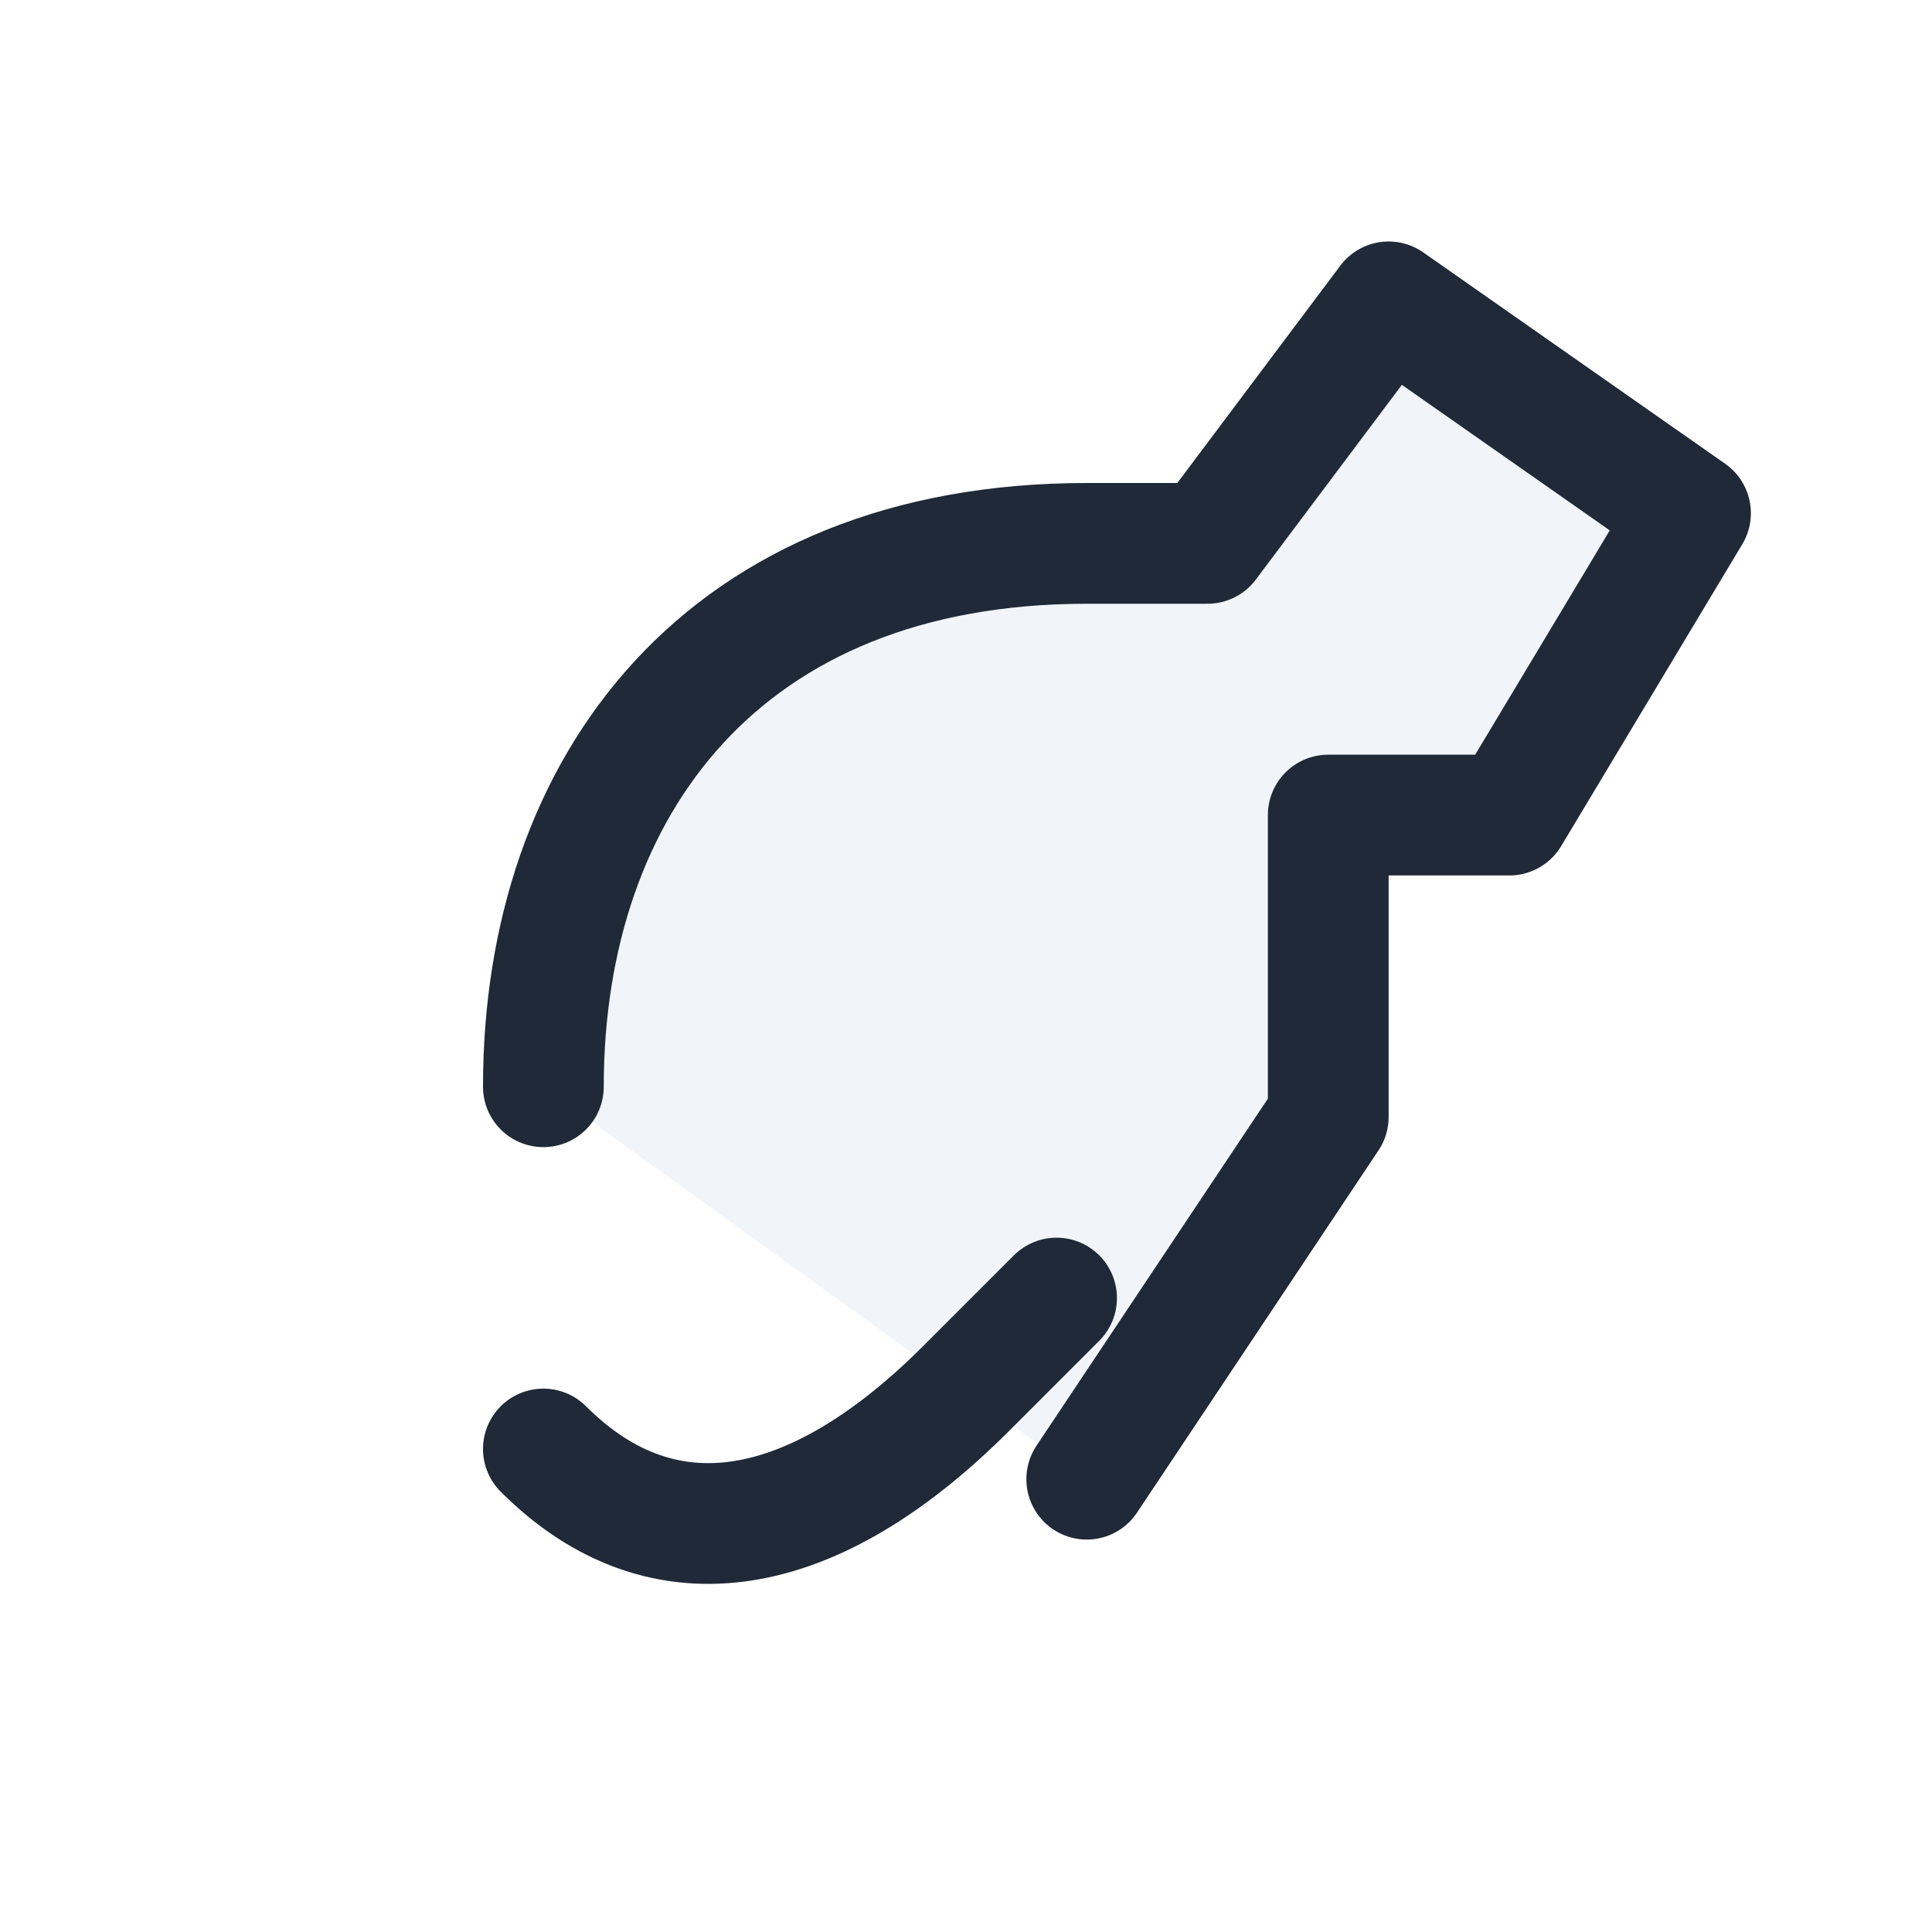
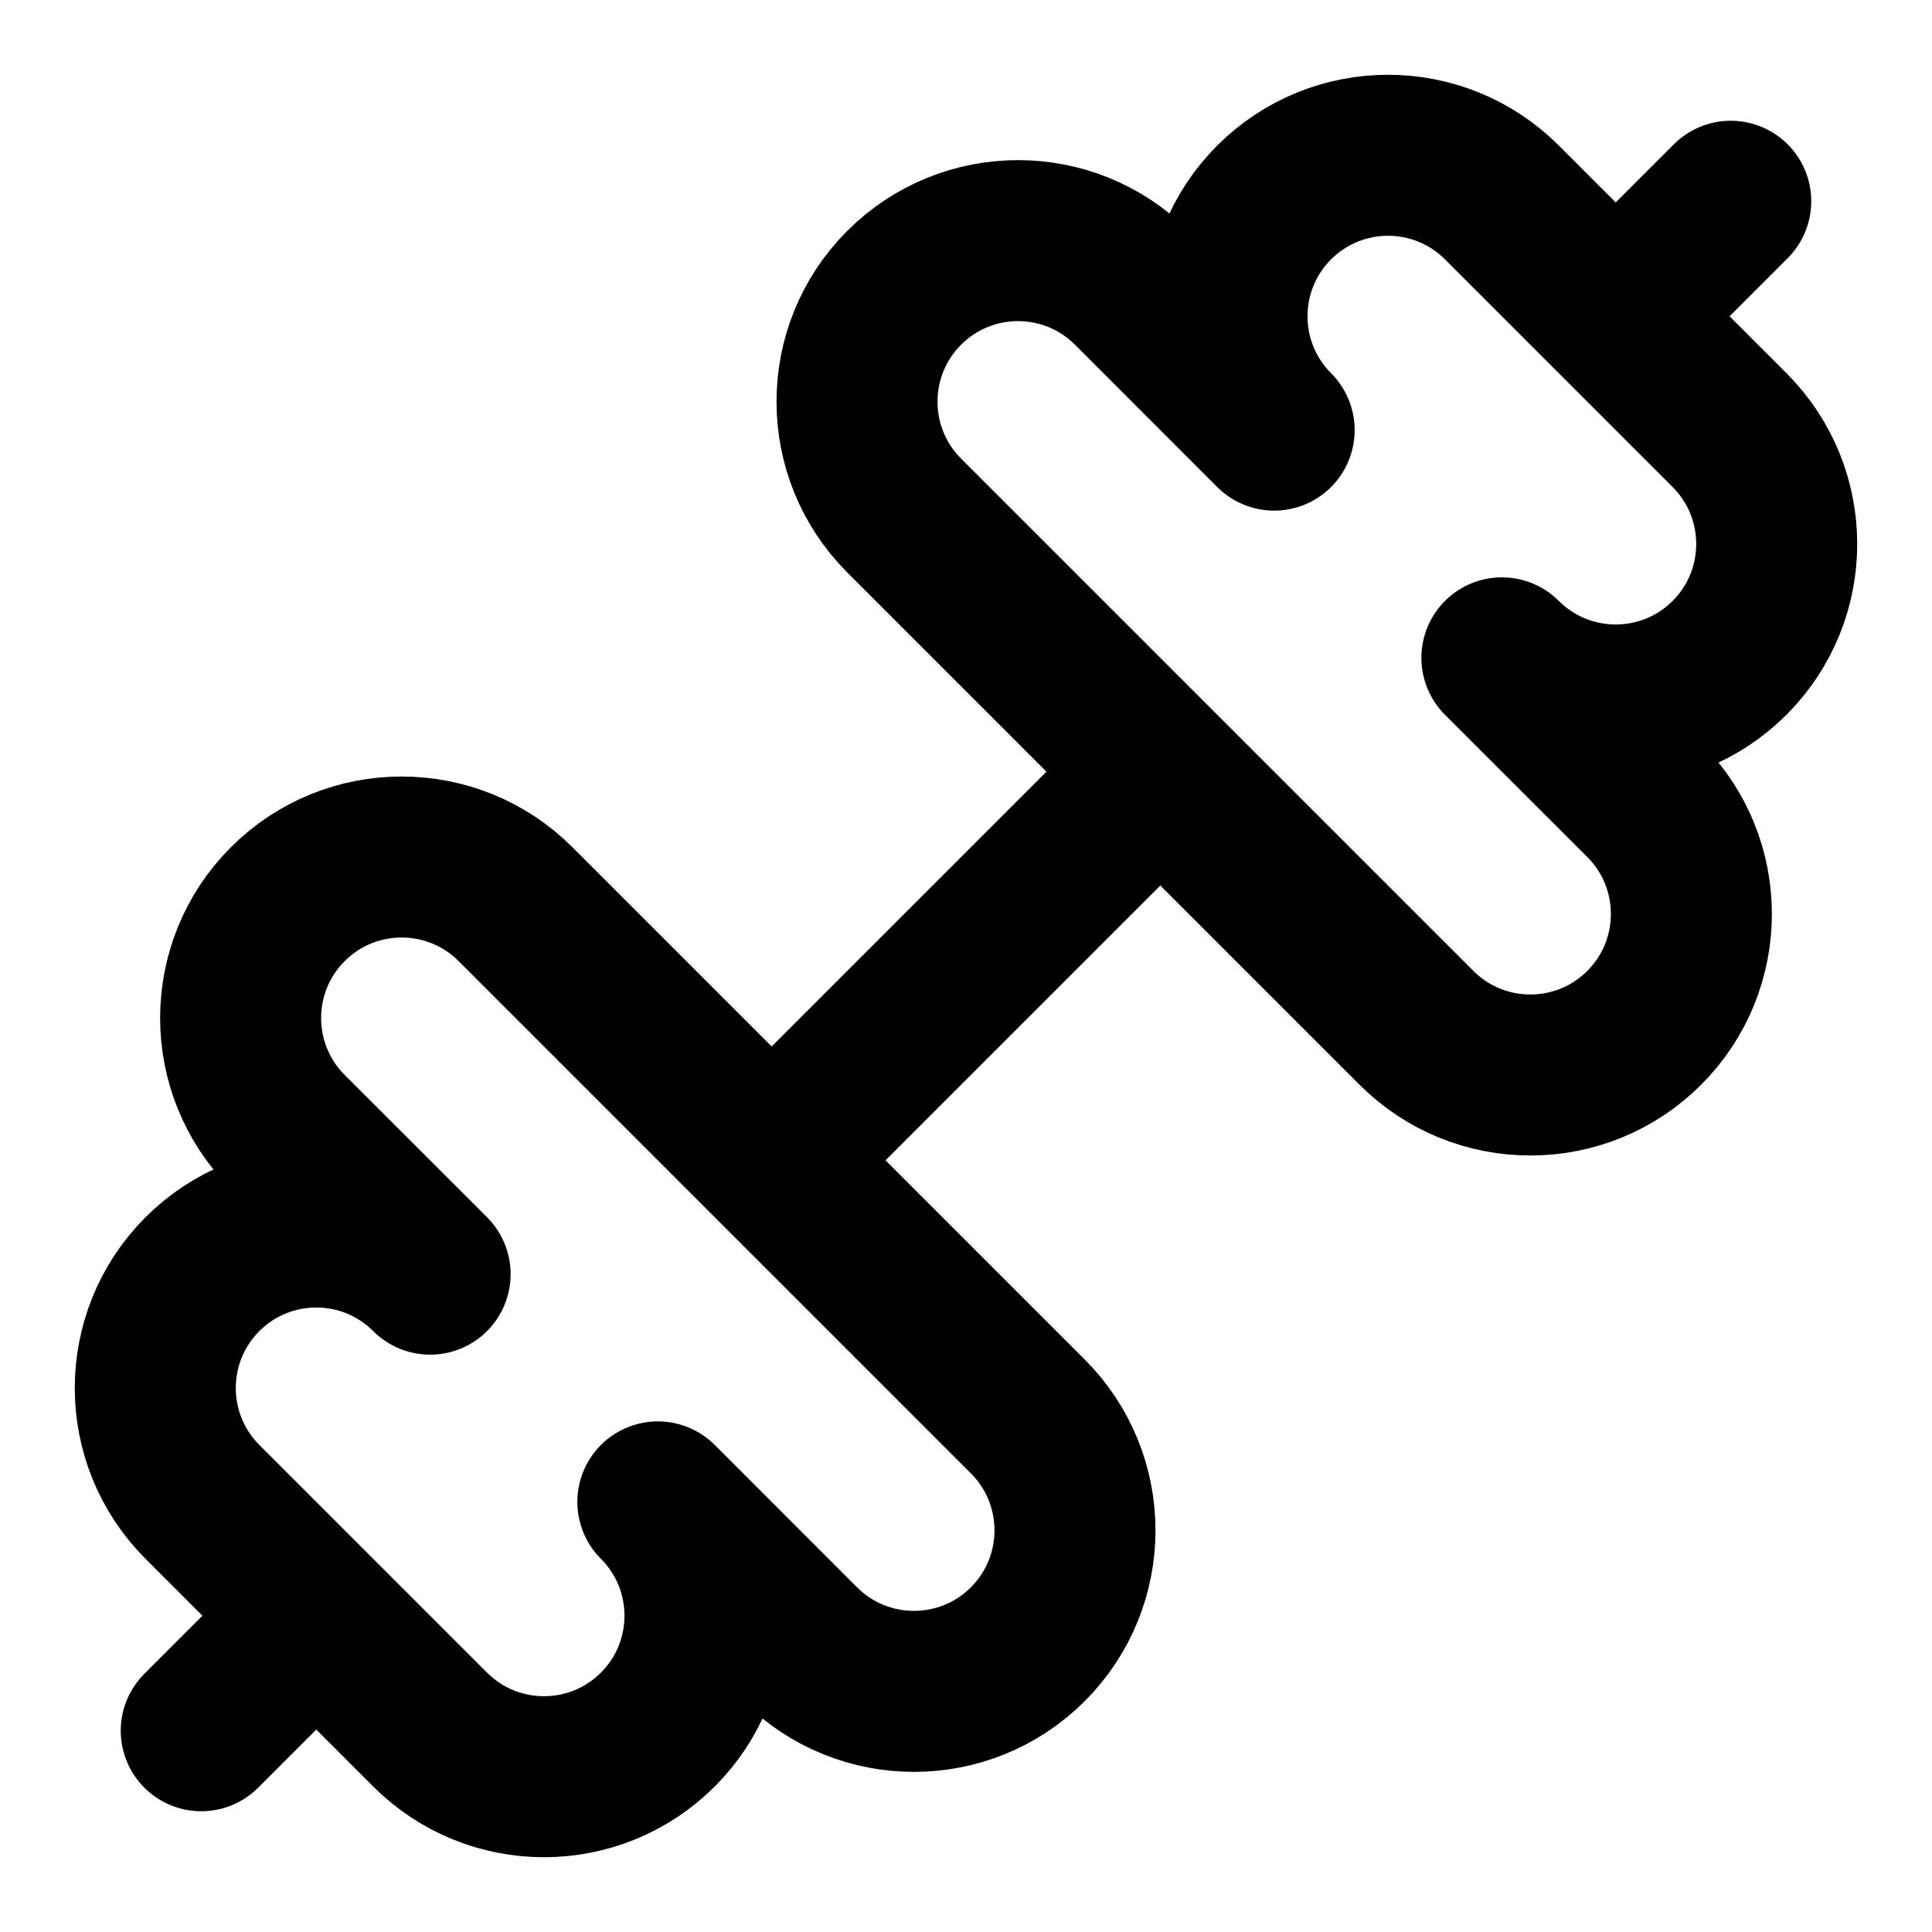
- <svg xmlns="http://www.w3.org/2000/svg" viewBox="0 0 64 64" fill="none" stroke="#1f2937" stroke-width="4" stroke-linecap="round" stroke-linejoin="round">
-   <path d="M18 36c0-10 6-18 18-18h4l6-8 10 7-6 10h-6v10l-8 12" fill="#f1f5f9" />
-   <path d="M18 48c4 4 9 3 14-2l3-3" />
+ <svg xmlns="http://www.w3.org/2000/svg" width="24" height="24" viewBox="0 0 24 24" fill="none" stroke="currentColor" stroke-width="2" stroke-linecap="round" stroke-linejoin="round">
+   <path d="M17.596 12.768a2 2 0 1 0 2.829-2.829l-1.768-1.767a2 2 0 0 0 2.828-2.829l-2.828-2.828a2 2 0 0 0-2.829 2.828l-1.767-1.768a2 2 0 1 0-2.829 2.829z" />
+   <path d="m2.5 21.5 1.4-1.4" />
+   <path d="m20.1 3.9 1.4-1.4" />
+   <path d="M5.343 21.485a2 2 0 1 0 2.829-2.828l1.767 1.768a2 2 0 1 0 2.829-2.829l-6.364-6.364a2 2 0 1 0-2.829 2.829l1.768 1.767a2 2 0 0 0-2.828 2.829z" />
+   <path d="m9.6 14.4 4.8-4.8" />
</svg>
